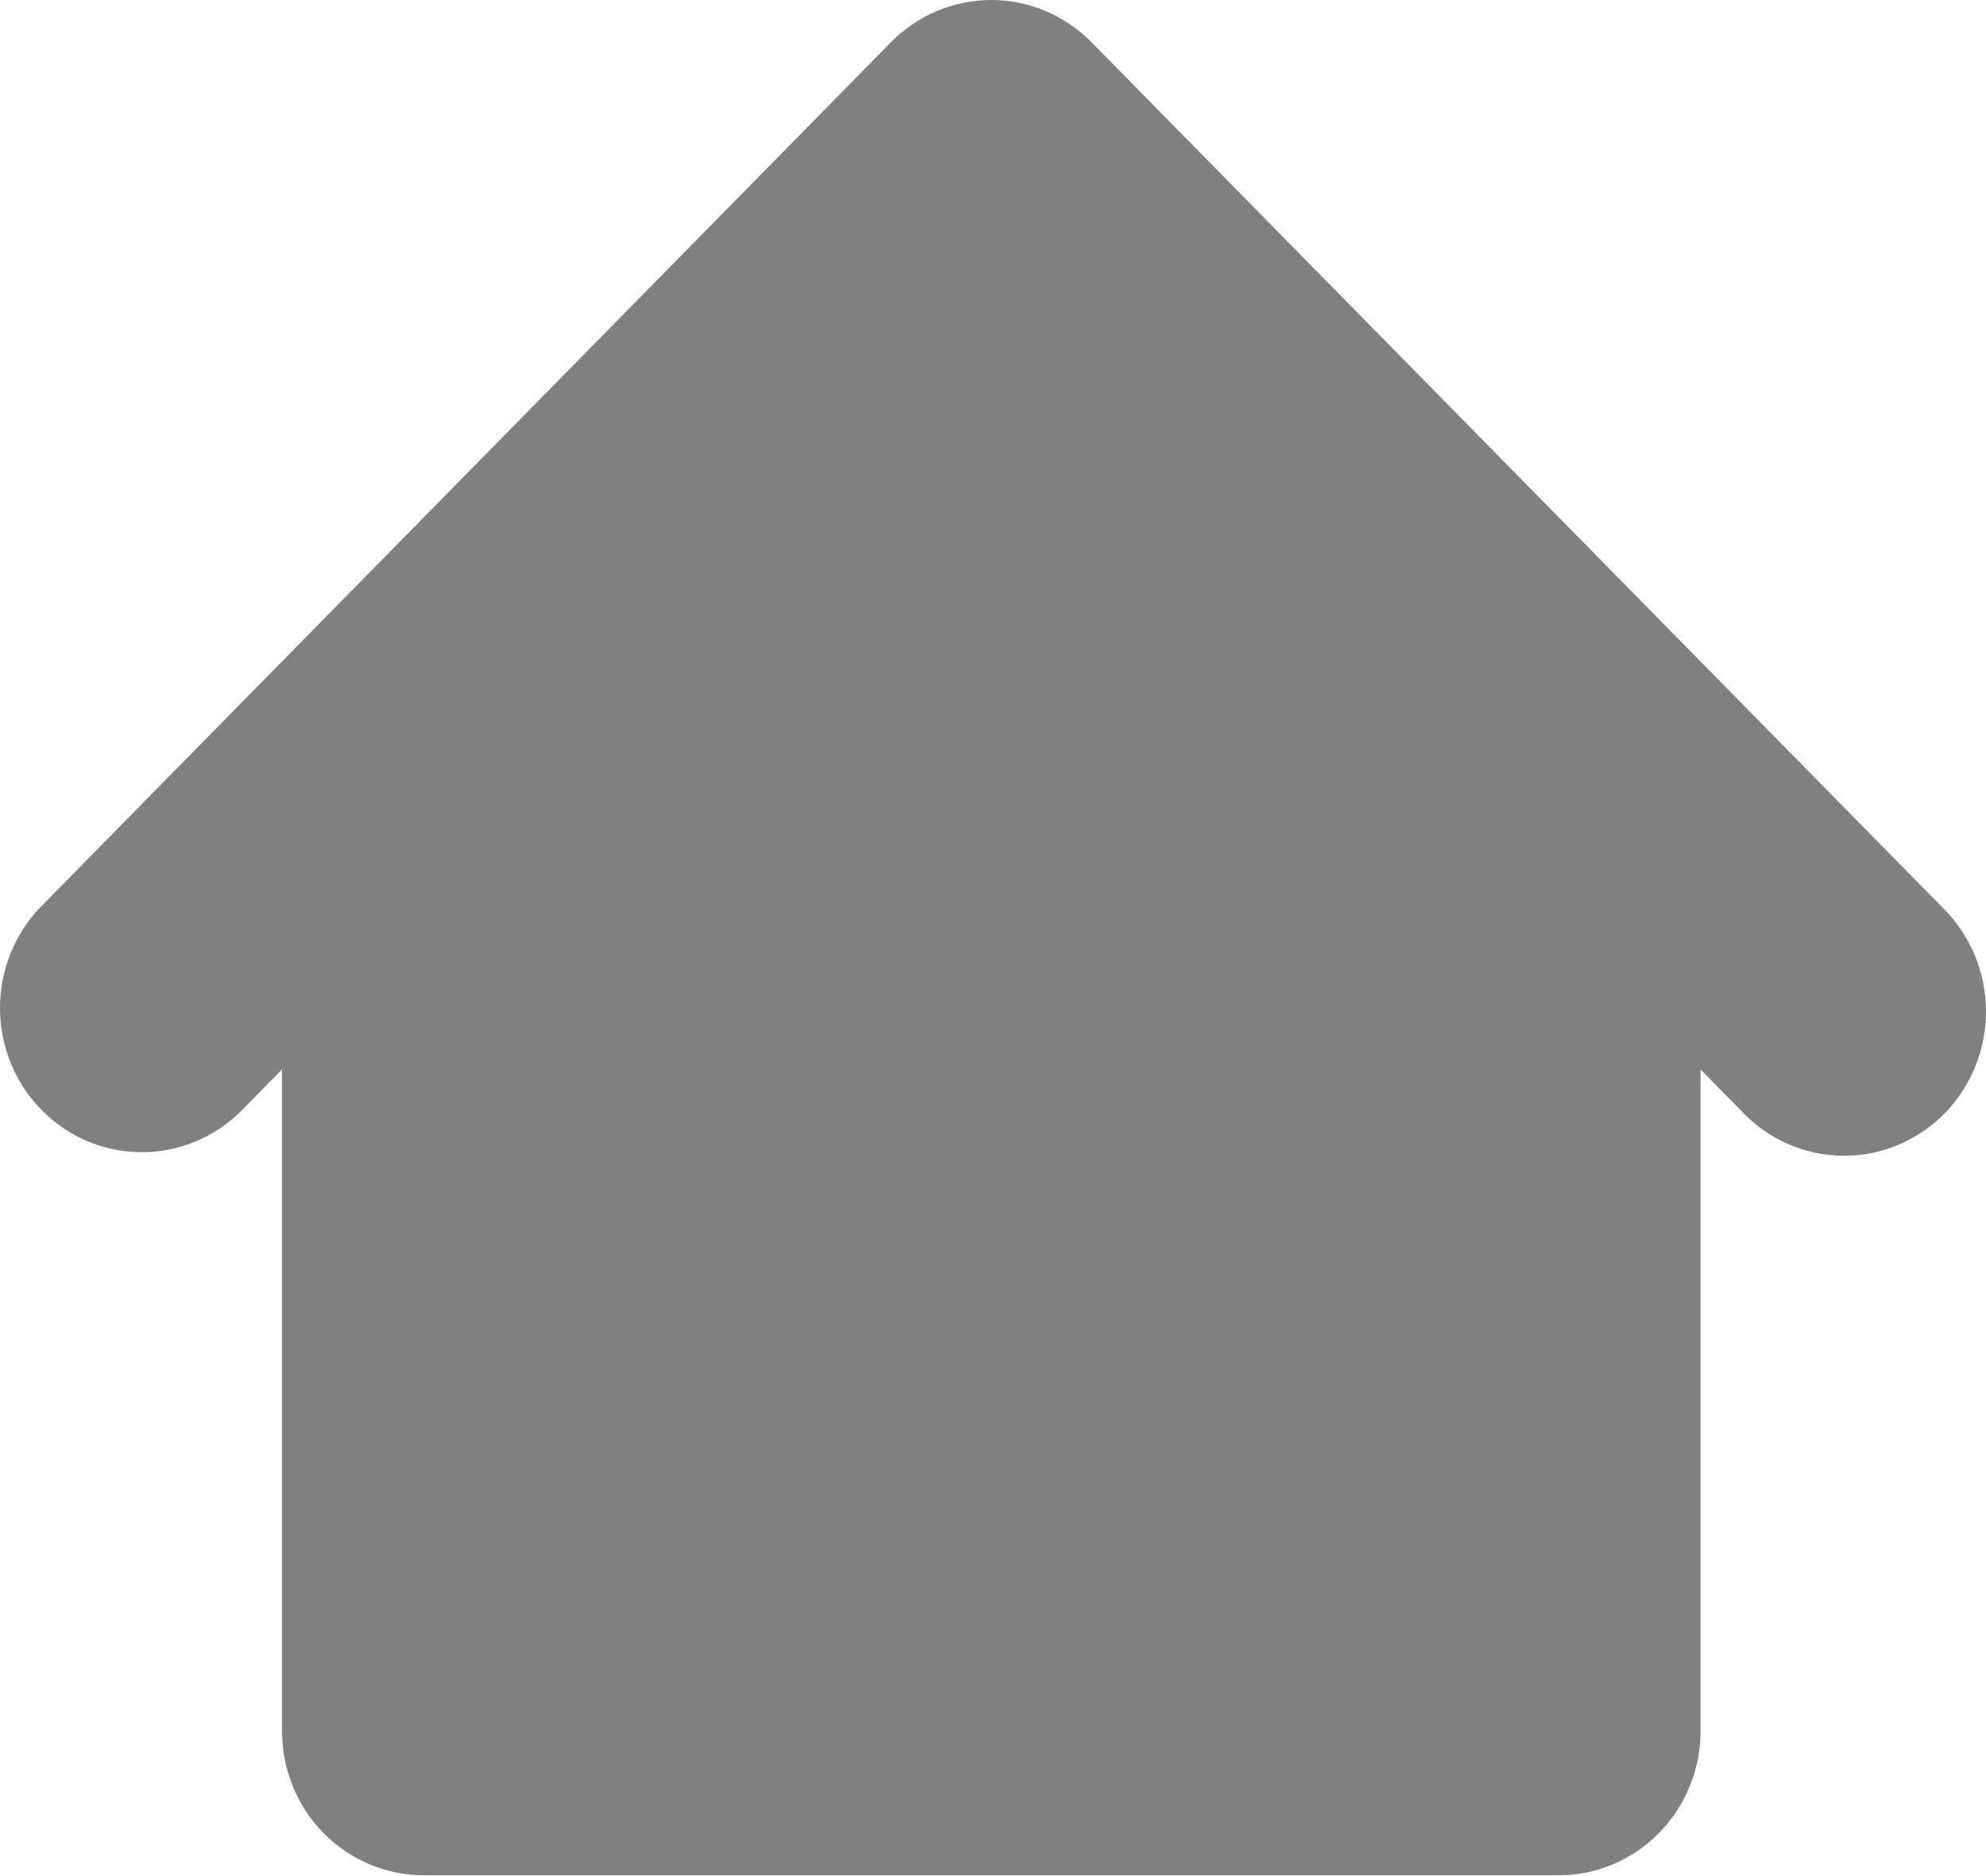
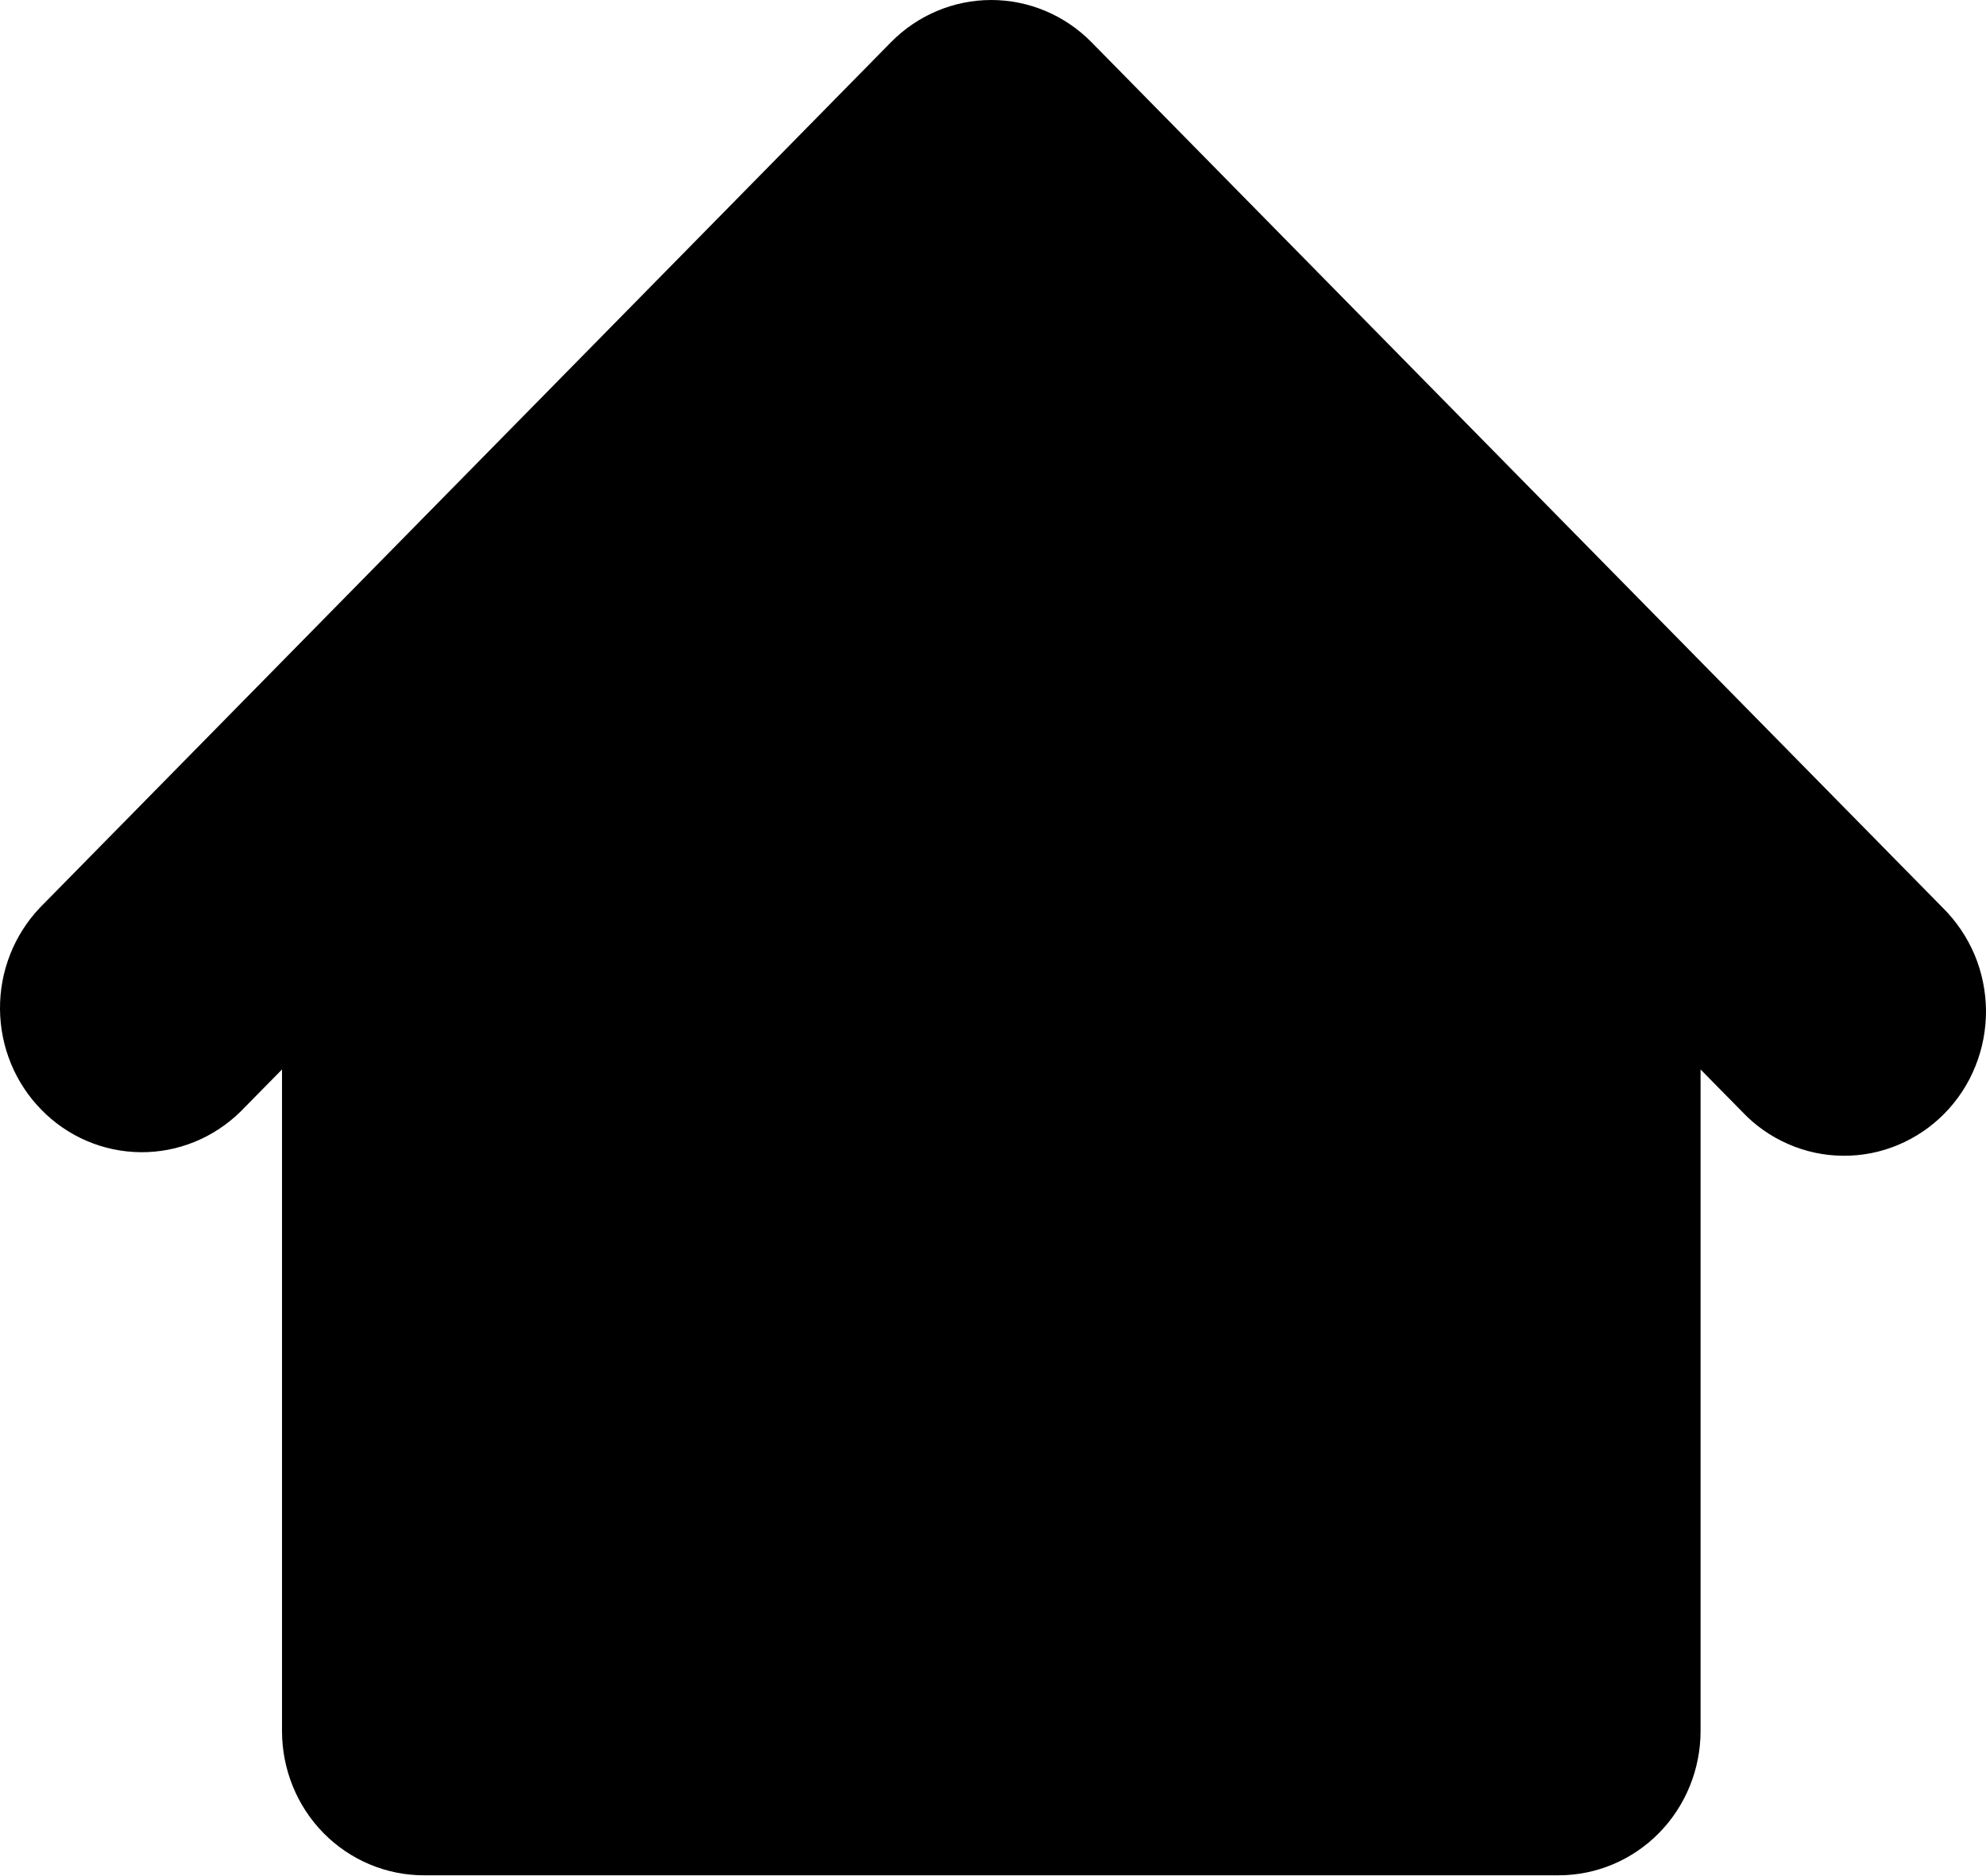
- <svg xmlns="http://www.w3.org/2000/svg" width="18" height="17" viewBox="0 0 18 17" fill="none">
-   <path fill-rule="evenodd" clip-rule="evenodd" d="M9.893 0.383C9.652 0.138 9.325 0 8.984 0C8.643 0 8.316 0.138 8.075 0.383L0.361 8.229C0.127 8.476 -0.003 8.806 4.86034e-05 9.149C0.003 9.492 0.138 9.82 0.377 10.062C0.615 10.305 0.937 10.442 1.275 10.445C1.612 10.448 1.936 10.316 2.179 10.078L2.556 9.695V15.692C2.556 16.039 2.691 16.372 2.932 16.617C3.173 16.862 3.5 17 3.841 17H14.127C14.468 17 14.795 16.862 15.036 16.617C15.277 16.372 15.413 16.039 15.413 15.692V9.695L15.79 10.078C15.908 10.203 16.05 10.303 16.207 10.371C16.364 10.44 16.532 10.476 16.703 10.477C16.874 10.479 17.043 10.446 17.201 10.38C17.359 10.314 17.503 10.217 17.623 10.095C17.744 9.972 17.84 9.826 17.904 9.665C17.969 9.504 18.001 9.332 18 9.158C17.998 8.985 17.963 8.813 17.896 8.654C17.828 8.494 17.73 8.35 17.608 8.229L9.893 0.383Z" fill="#808080" />
+ <svg xmlns="http://www.w3.org/2000/svg" width="18" height="17" viewBox="0 0 18 17" fill="currentColor">
+   <path fill-rule="evenodd" clip-rule="evenodd" d="M9.893 0.383C9.652 0.138 9.325 0 8.984 0C8.643 0 8.316 0.138 8.075 0.383L0.361 8.229C0.127 8.476 -0.003 8.806 4.86034e-05 9.149C0.003 9.492 0.138 9.82 0.377 10.062C0.615 10.305 0.937 10.442 1.275 10.445C1.612 10.448 1.936 10.316 2.179 10.078L2.556 9.695V15.692C2.556 16.039 2.691 16.372 2.932 16.617C3.173 16.862 3.5 17 3.841 17H14.127C14.468 17 14.795 16.862 15.036 16.617C15.277 16.372 15.413 16.039 15.413 15.692V9.695L15.79 10.078C15.908 10.203 16.05 10.303 16.207 10.371C16.364 10.44 16.532 10.476 16.703 10.477C16.874 10.479 17.043 10.446 17.201 10.38C17.359 10.314 17.503 10.217 17.623 10.095C17.744 9.972 17.84 9.826 17.904 9.665C17.969 9.504 18.001 9.332 18 9.158C17.998 8.985 17.963 8.813 17.896 8.654C17.828 8.494 17.73 8.35 17.608 8.229L9.893 0.383Z" />
</svg>
